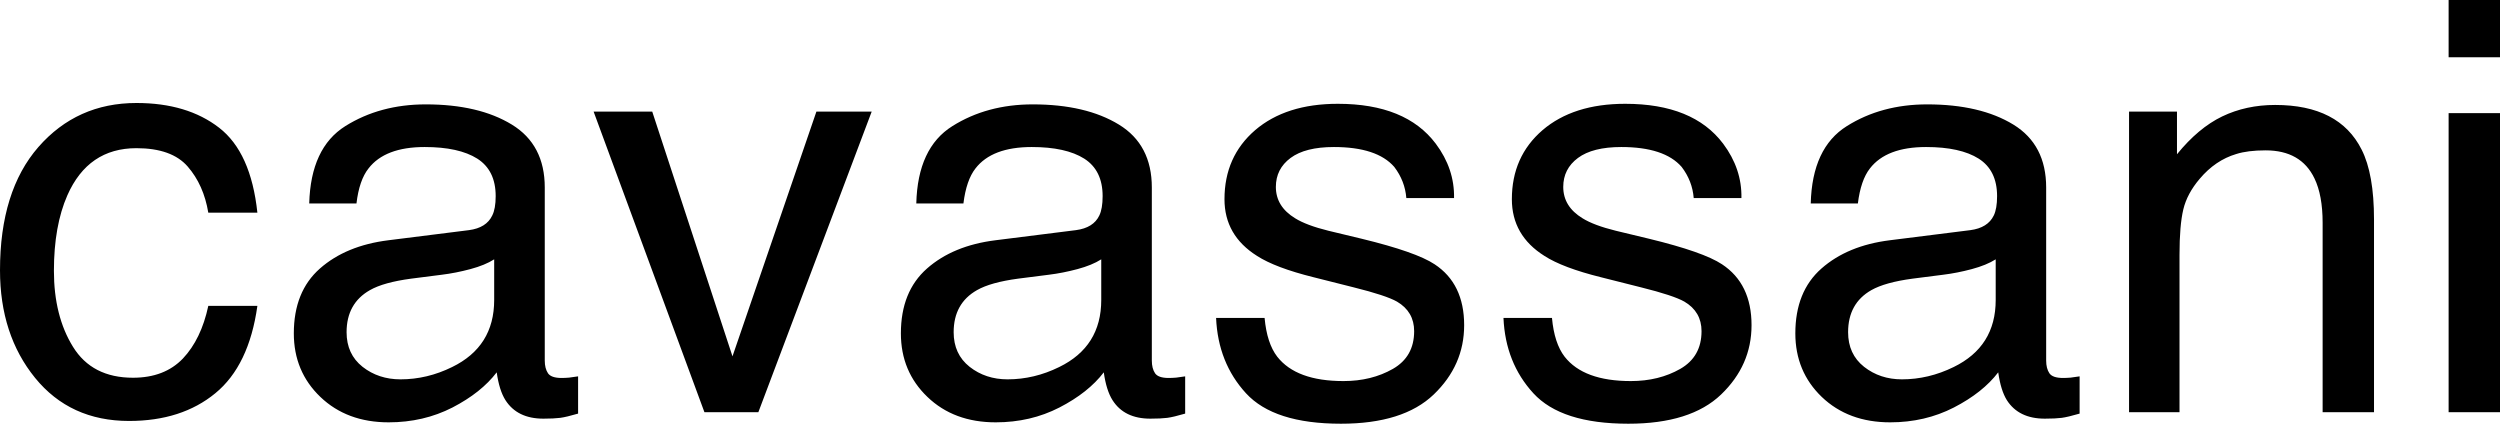
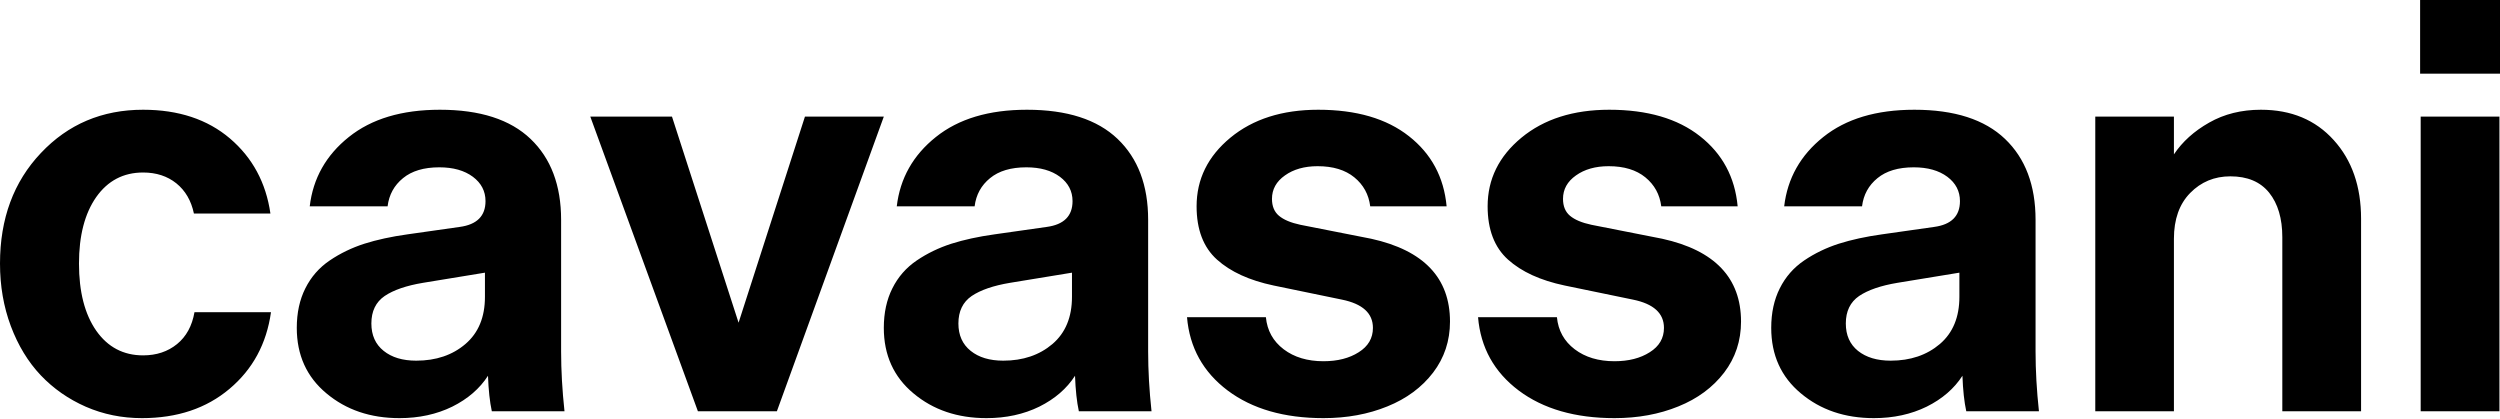
- <svg xmlns="http://www.w3.org/2000/svg" viewBox="0 2.64 217.48 36.86" data-asc="0.77001953125" width="217.48" height="36.86">
+ <svg xmlns="http://www.w3.org/2000/svg" viewBox="0 23.9 221.88 37.11" data-asc="1.2080078125" width="221.88" height="37.11">
  <g fill="#000000">
    <g transform="translate(0, 0)">
-       <path d="M11.87 11.60Q16.28 11.60 19.06 13.75Q21.83 15.89 22.39 21.14L18.12 21.14Q17.72 18.73 16.33 17.13Q14.94 15.53 11.87 15.53Q7.67 15.53 5.86 19.63Q4.69 22.29 4.69 26.20Q4.69 30.13 6.35 32.81Q8.01 35.50 11.57 35.50Q14.31 35.50 15.91 33.83Q17.50 32.15 18.12 29.25L22.39 29.25Q21.66 34.45 18.73 36.85Q15.80 39.26 11.23 39.26Q6.10 39.26 3.05 35.51Q0 31.76 0 26.15Q0 19.26 3.34 15.43Q6.69 11.60 11.87 11.60M11.18 11.72ZM30.15 31.54Q30.15 33.45 31.54 34.55Q32.93 35.64 34.84 35.64Q37.16 35.64 39.33 34.57Q42.99 32.79 42.99 28.74L42.99 25.20Q42.19 25.71 40.92 26.05Q39.65 26.39 38.43 26.54L35.77 26.88Q33.37 27.20 32.18 27.88Q30.15 29.03 30.15 31.54M40.80 22.66Q42.31 22.46 42.82 21.39Q43.12 20.80 43.12 19.70Q43.12 17.46 41.52 16.44Q39.92 15.43 36.94 15.43Q33.50 15.43 32.06 17.29Q31.25 18.31 31.01 20.34L26.90 20.34Q27.03 15.50 30.04 13.61Q33.06 11.72 37.04 11.72Q41.65 11.72 44.53 13.48Q47.39 15.23 47.39 18.95L47.39 34.01Q47.39 34.69 47.67 35.11Q47.95 35.52 48.85 35.52Q49.15 35.52 49.51 35.49Q49.88 35.45 50.29 35.38L50.29 38.62Q49.27 38.92 48.73 38.99Q48.19 39.06 47.27 39.06Q45.00 39.06 43.97 37.45Q43.43 36.60 43.21 35.03Q41.87 36.79 39.36 38.09Q36.84 39.38 33.81 39.38Q30.18 39.38 27.87 37.17Q25.56 34.96 25.56 31.64Q25.56 28.00 27.83 26.00Q30.10 24.00 33.79 23.54L40.80 22.66M37.16 11.72ZM56.74 12.35L63.72 33.64L71.02 12.35L75.83 12.35L65.97 38.50L61.28 38.50L51.64 12.35L56.74 12.35ZM82.96 31.54Q82.96 33.45 84.35 34.55Q85.74 35.64 87.65 35.64Q89.97 35.64 92.14 34.57Q95.80 32.79 95.80 28.74L95.80 25.20Q95.00 25.71 93.73 26.05Q92.46 26.39 91.24 26.54L88.57 26.88Q86.18 27.20 84.99 27.88Q82.96 29.03 82.96 31.54M93.60 22.66Q95.12 22.46 95.63 21.39Q95.92 20.80 95.92 19.70Q95.92 17.46 94.32 16.44Q92.72 15.43 89.75 15.43Q86.30 15.43 84.86 17.29Q84.06 18.31 83.81 20.34L79.71 20.34Q79.83 15.50 82.85 13.61Q85.86 11.72 89.84 11.72Q94.46 11.72 97.34 13.48Q100.20 15.23 100.20 18.95L100.20 34.01Q100.20 34.69 100.48 35.11Q100.76 35.52 101.66 35.52Q101.95 35.52 102.32 35.49Q102.69 35.45 103.10 35.38L103.10 38.62Q102.08 38.92 101.54 38.99Q101.00 39.06 100.07 39.06Q97.80 39.06 96.78 37.45Q96.24 36.60 96.02 35.03Q94.68 36.79 92.16 38.09Q89.65 39.38 86.62 39.38Q82.98 39.38 80.68 37.17Q78.37 34.96 78.37 31.64Q78.37 28.00 80.64 26.00Q82.91 24.00 86.60 23.54L93.60 22.66M89.97 11.72ZM110.01 30.30Q110.21 32.50 111.11 33.67Q112.77 35.79 116.87 35.79Q119.31 35.79 121.17 34.73Q123.02 33.67 123.02 31.45Q123.02 29.76 121.53 28.88Q120.58 28.34 117.77 27.64L114.28 26.76Q110.94 25.93 109.35 24.90Q106.52 23.12 106.52 19.97Q106.52 16.26 109.19 13.96Q111.87 11.67 116.38 11.67Q122.29 11.67 124.90 15.14Q126.54 17.33 126.49 19.87L122.34 19.87Q122.22 18.38 121.29 17.16Q119.78 15.43 116.04 15.43Q113.55 15.43 112.27 16.38Q110.99 17.33 110.99 18.90Q110.99 20.61 112.67 21.63Q113.65 22.24 115.55 22.71L118.46 23.41Q123.19 24.56 124.80 25.63Q127.37 27.32 127.37 30.93Q127.37 34.42 124.72 36.96Q122.07 39.50 116.65 39.50Q110.82 39.50 108.39 36.85Q105.96 34.20 105.79 30.30L110.01 30.30M116.50 11.72ZM135.01 30.30Q135.21 32.50 136.11 33.67Q137.77 35.79 141.87 35.79Q144.31 35.79 146.17 34.73Q148.02 33.67 148.02 31.45Q148.02 29.76 146.53 28.88Q145.58 28.34 142.77 27.64L139.28 26.76Q135.94 25.93 134.35 24.90Q131.52 23.12 131.52 19.97Q131.52 16.26 134.19 13.96Q136.87 11.67 141.38 11.67Q147.29 11.67 149.90 15.14Q151.54 17.33 151.49 19.87L147.34 19.87Q147.22 18.38 146.29 17.16Q144.78 15.43 141.04 15.43Q138.55 15.43 137.27 16.38Q135.99 17.33 135.99 18.90Q135.99 20.61 137.67 21.63Q138.65 22.24 140.55 22.71L143.46 23.41Q148.19 24.56 149.80 25.63Q152.37 27.32 152.37 30.93Q152.37 34.42 149.72 36.96Q147.07 39.50 141.65 39.50Q135.82 39.50 133.39 36.85Q130.96 34.20 130.79 30.30L135.01 30.30M141.50 11.72ZM160.77 31.54Q160.77 33.45 162.16 34.55Q163.55 35.64 165.45 35.64Q167.77 35.64 169.95 34.57Q173.61 32.79 173.61 28.74L173.61 25.20Q172.80 25.71 171.53 26.05Q170.26 26.39 169.04 26.54L166.38 26.88Q163.99 27.20 162.79 27.88Q160.77 29.03 160.77 31.54M171.41 22.66Q172.92 22.46 173.44 21.39Q173.73 20.80 173.73 19.70Q173.73 17.46 172.13 16.44Q170.53 15.43 167.55 15.43Q164.11 15.43 162.67 17.29Q161.87 18.31 161.62 20.34L157.52 20.34Q157.64 15.50 160.66 13.61Q163.67 11.72 167.65 11.72Q172.27 11.72 175.15 13.48Q178.00 15.23 178.00 18.95L178.00 34.01Q178.00 34.69 178.28 35.11Q178.56 35.52 179.47 35.52Q179.76 35.52 180.13 35.49Q180.49 35.45 180.91 35.38L180.91 38.62Q179.88 38.92 179.35 38.99Q178.81 39.06 177.88 39.06Q175.61 39.06 174.58 37.45Q174.05 36.60 173.83 35.03Q172.49 36.79 169.97 38.09Q167.46 39.38 164.43 39.38Q160.79 39.38 158.48 37.17Q156.18 34.96 156.18 31.64Q156.18 28.00 158.45 26.00Q160.72 24.00 164.40 23.54L171.41 22.66M167.77 11.72ZM185.21 12.35L189.38 12.35L189.38 16.06Q191.24 13.77 193.31 12.77Q195.39 11.77 197.92 11.77Q203.49 11.77 205.44 15.65Q206.52 17.77 206.52 21.73L206.52 38.50L202.05 38.50L202.05 22.02Q202.05 19.63 201.34 18.16Q200.17 15.72 197.09 15.72Q195.53 15.72 194.53 16.04Q192.72 16.58 191.36 18.19Q190.26 19.48 189.93 20.86Q189.60 22.24 189.60 24.80L189.60 38.50L185.21 38.50L185.21 12.35M195.53 11.72ZM213.01 12.48L217.48 12.48L217.48 38.50L213.01 38.50L213.01 12.48M213.01 2.64L217.48 2.64L217.48 7.62L213.01 7.62L213.01 2.64Z" />
+       <path d="M0 47.29Q0 41.31 3.63 37.48Q7.25 33.64 12.70 33.64Q17.41 33.64 20.41 36.19Q23.41 38.75 24.00 42.85L17.21 42.85Q16.85 41.14 15.65 40.17Q14.45 39.21 12.70 39.21Q10.08 39.21 8.54 41.39Q7.01 43.58 7.01 47.29Q7.01 51.05 8.54 53.25Q10.08 55.44 12.70 55.44Q14.48 55.44 15.71 54.44Q16.94 53.44 17.26 51.61L24.05 51.61Q23.46 55.81 20.37 58.41Q17.29 61.01 12.60 61.01Q9.94 61.01 7.62 60.00Q5.30 58.98 3.61 57.20Q1.93 55.42 0.96 52.84Q0 50.27 0 47.29ZM40.80 44.04Q43.09 43.73 43.09 41.75Q43.09 40.43 41.97 39.59Q40.84 38.75 38.99 38.75Q36.94 38.75 35.77 39.71Q34.59 40.67 34.40 42.21L27.49 42.21Q27.93 38.48 30.96 36.06Q33.98 33.64 39.04 33.64Q44.38 33.64 47.09 36.23Q49.80 38.82 49.80 43.41L49.80 55.10Q49.80 57.62 50.10 60.40L43.65 60.40Q43.38 59.16 43.31 57.25Q42.21 58.96 40.14 59.99Q38.06 61.01 35.45 61.01Q31.59 61.01 28.97 58.81Q26.34 56.62 26.34 53.00Q26.34 51.00 27.10 49.49Q27.86 47.97 29.26 47.02Q30.66 46.07 32.34 45.53Q34.01 45.00 36.16 44.70L40.80 44.04M32.96 52.61Q32.96 54.17 34.05 55.04Q35.13 55.91 36.94 55.91Q39.58 55.91 41.31 54.43Q43.04 52.95 43.04 50.24L43.04 48.10L37.55 49.00Q35.33 49.37 34.14 50.17Q32.96 50.98 32.96 52.61ZM68.95 60.40L61.94 60.40L52.39 34.25L59.64 34.25L65.55 52.54L71.44 34.25L78.44 34.25L68.95 60.40ZM92.90 44.04Q95.19 43.73 95.19 41.75Q95.19 40.43 94.07 39.59Q92.94 38.75 91.09 38.75Q89.04 38.75 87.87 39.71Q86.69 40.67 86.50 42.21L79.59 42.21Q80.03 38.48 83.06 36.06Q86.08 33.64 91.14 33.64Q96.48 33.64 99.19 36.23Q101.90 38.82 101.90 43.41L101.90 55.10Q101.90 57.62 102.20 60.40L95.75 60.40Q95.48 59.16 95.41 57.25Q94.31 58.96 92.24 59.99Q90.16 61.01 87.55 61.01Q83.69 61.01 81.07 58.81Q78.44 56.62 78.44 53.00Q78.44 51.00 79.20 49.49Q79.96 47.97 81.36 47.02Q82.76 46.07 84.44 45.53Q86.11 45.00 88.26 44.70L92.90 44.04M85.06 52.61Q85.06 54.17 86.15 55.04Q87.23 55.91 89.04 55.91Q91.67 55.91 93.41 54.43Q95.14 52.95 95.14 50.24L95.14 48.10L89.65 49.00Q87.43 49.37 86.24 50.17Q85.06 50.98 85.06 52.61ZM105.35 52.05L112.35 52.05Q112.52 53.83 113.93 54.90Q115.33 55.96 117.46 55.96Q119.34 55.96 120.59 55.16Q121.85 54.37 121.85 53.00Q121.85 51.05 119.09 50.49L113.04 49.24Q109.81 48.56 108.01 46.94Q106.20 45.31 106.20 42.21Q106.20 38.60 109.20 36.12Q112.21 33.64 116.99 33.64Q122.07 33.64 125.05 35.99Q128.03 38.33 128.39 42.21L121.61 42.21Q121.41 40.63 120.20 39.64Q118.99 38.65 116.94 38.65Q115.19 38.65 114.04 39.47Q112.89 40.28 112.89 41.55Q112.89 42.53 113.51 43.05Q114.14 43.58 115.41 43.85L121.70 45.09Q128.69 46.63 128.69 52.44Q128.69 55.00 127.19 56.97Q125.68 58.94 123.13 59.97Q120.58 61.01 117.46 61.01Q112.23 61.01 108.96 58.56Q105.69 56.10 105.35 52.05ZM131.18 52.05L138.18 52.05Q138.35 53.83 139.76 54.90Q141.16 55.96 143.29 55.96Q145.17 55.96 146.42 55.16Q147.68 54.37 147.68 53.00Q147.68 51.05 144.92 50.49L138.87 49.24Q135.64 48.56 133.84 46.94Q132.03 45.31 132.03 42.21Q132.03 38.60 135.03 36.12Q138.04 33.64 142.82 33.64Q147.90 33.64 150.88 35.99Q153.86 38.33 154.22 42.21L147.44 42.21Q147.24 40.63 146.03 39.64Q144.82 38.65 142.77 38.65Q141.02 38.65 139.87 39.47Q138.72 40.28 138.72 41.55Q138.72 42.53 139.34 43.05Q139.97 43.58 141.24 43.85L147.53 45.09Q154.52 46.63 154.52 52.44Q154.52 55.00 153.02 56.97Q151.51 58.94 148.96 59.97Q146.41 61.01 143.29 61.01Q138.06 61.01 134.79 58.56Q131.52 56.10 131.18 52.05ZM171.66 44.04Q173.95 43.73 173.95 41.75Q173.95 40.43 172.83 39.59Q171.70 38.75 169.85 38.75Q167.80 38.75 166.63 39.71Q165.45 40.67 165.26 42.21L158.35 42.21Q158.79 38.48 161.82 36.06Q164.84 33.64 169.90 33.64Q175.24 33.64 177.95 36.23Q180.66 38.82 180.66 43.41L180.66 55.10Q180.66 57.62 180.96 60.40L174.51 60.40Q174.24 59.16 174.17 57.25Q173.07 58.96 171.00 59.99Q168.92 61.01 166.31 61.01Q162.45 61.01 159.83 58.81Q157.20 56.62 157.20 53.00Q157.20 51.00 157.96 49.49Q158.72 47.97 160.12 47.02Q161.52 46.07 163.20 45.53Q164.87 45.00 167.02 44.70L171.66 44.04M163.82 52.61Q163.82 54.17 164.90 55.04Q165.99 55.91 167.80 55.91Q170.43 55.91 172.17 54.43Q173.90 52.95 173.90 50.24L173.90 48.10L168.41 49.00Q166.19 49.37 165.00 50.17Q163.82 50.98 163.82 52.61ZM185.96 60.40L185.96 34.25L192.94 34.25L192.94 37.60Q194.07 35.91 196.07 34.78Q198.07 33.64 200.66 33.64Q204.69 33.64 207.12 36.33Q209.55 39.01 209.55 43.31L209.55 60.40L202.56 60.40L202.56 44.95Q202.56 42.46 201.39 41.00Q200.22 39.55 197.95 39.55Q195.83 39.55 194.38 41.03Q192.94 42.50 192.94 45.09L192.94 60.40L185.96 60.40ZM214.79 30.44L214.79 23.90L221.88 23.90L221.88 30.44L214.79 30.44M221.83 34.25L221.83 60.40L214.84 60.40L214.84 34.25L221.83 34.25Z" />
    </g>
  </g>
</svg>
